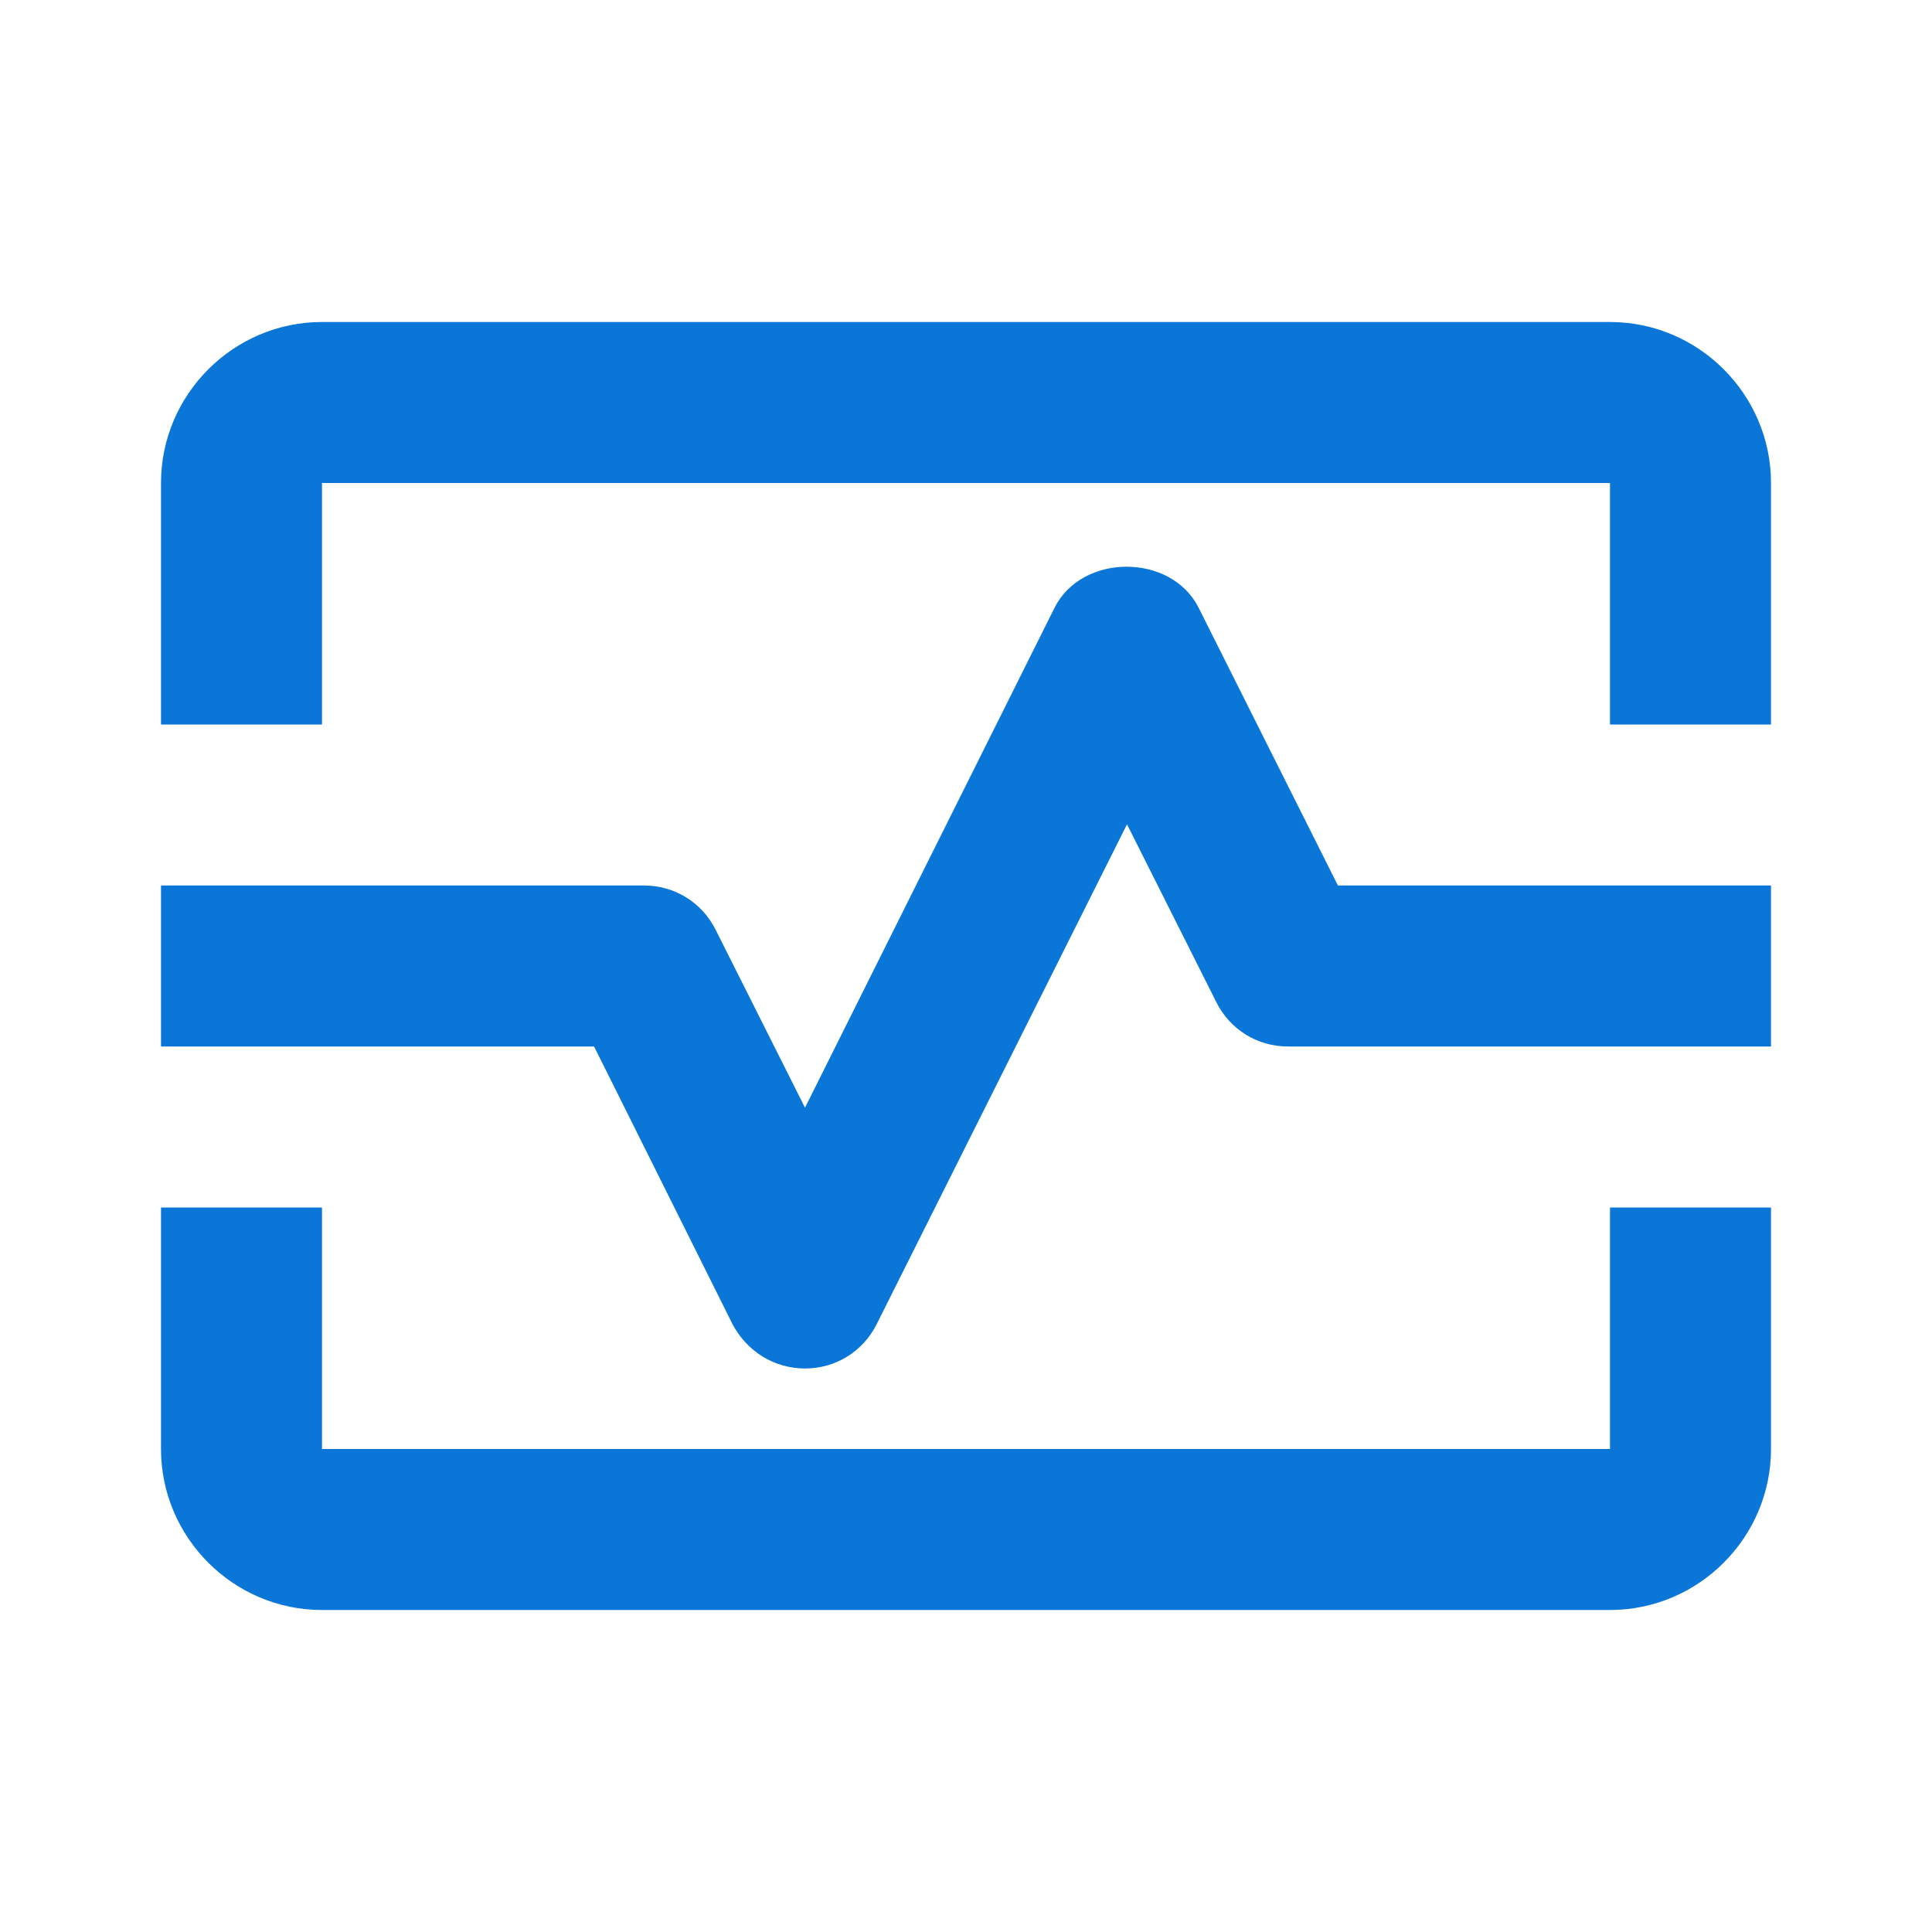
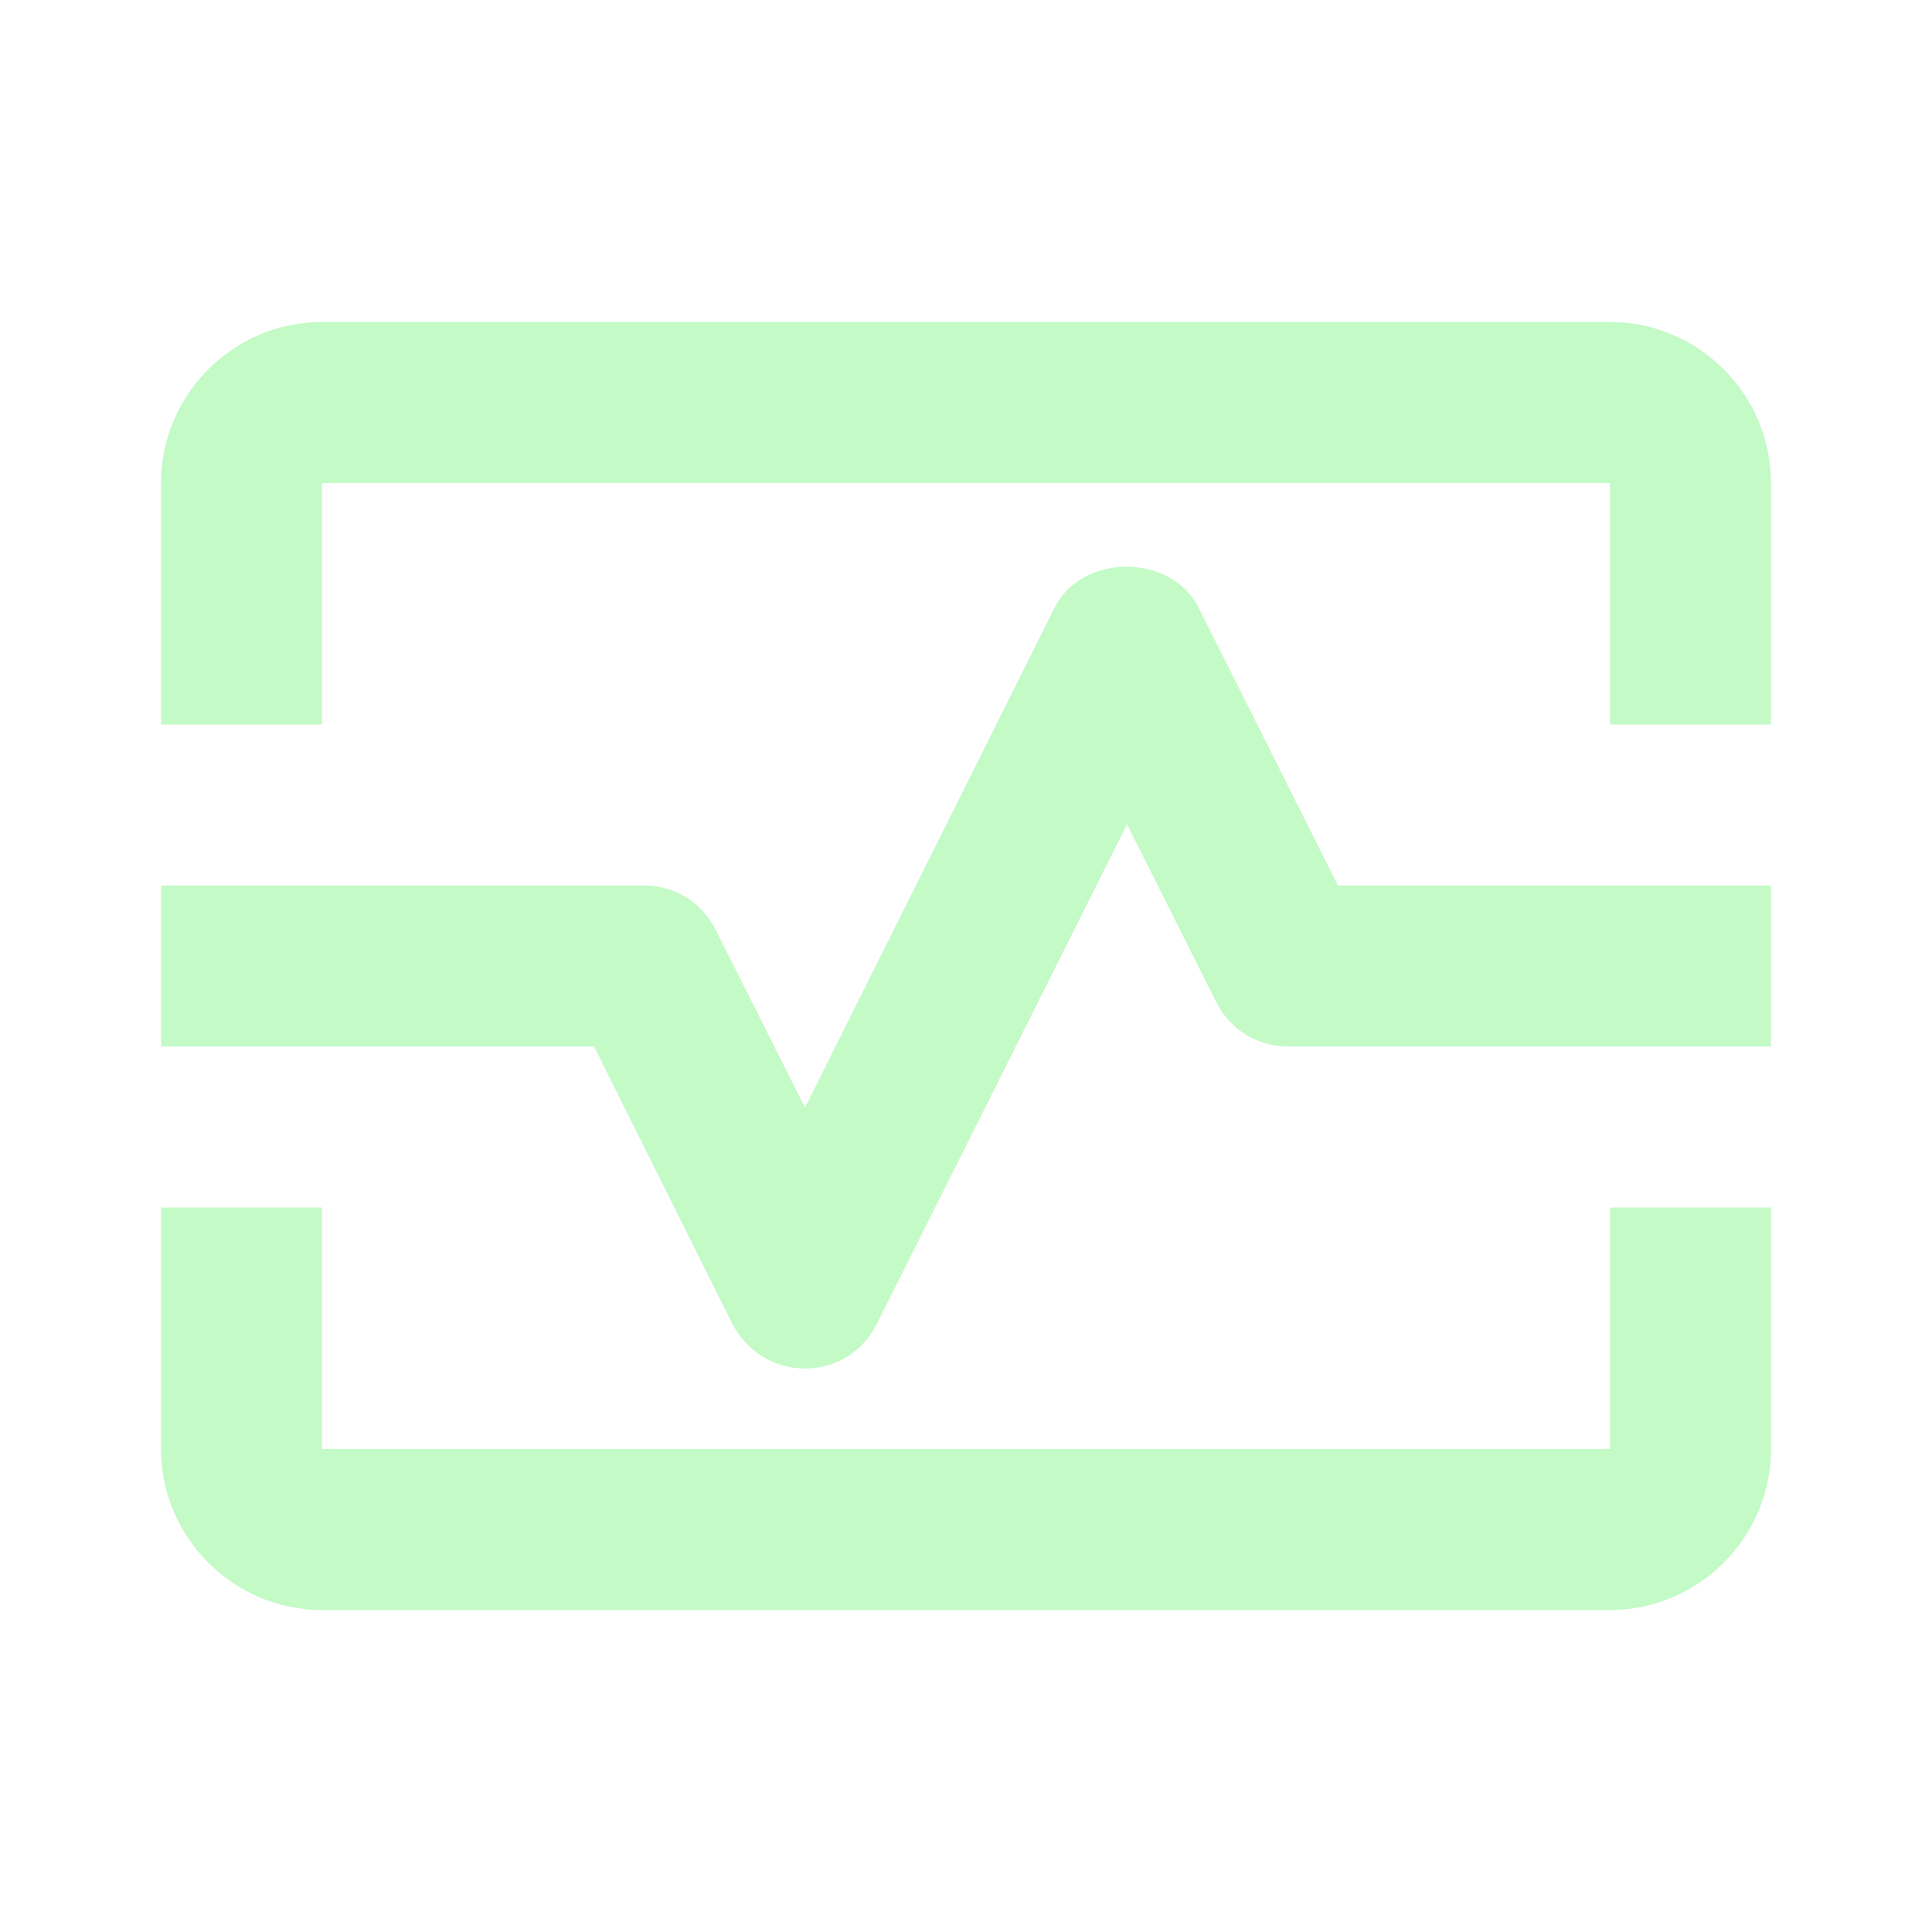
- <svg xmlns="http://www.w3.org/2000/svg" enable-background="new 0 0 24 24" height="24px" viewBox="0 0 24 24" width="24px" fill="#0A76D8">
+ <svg xmlns="http://www.w3.org/2000/svg" enable-background="new 0 0 24 24" height="24px" viewBox="0 0 24 24" width="24px" fill="#39f0424d">
  <g>
    <rect fill="none" height="24" width="24" />
  </g>
  <g>
    <g>
      <path d="M20,4H4C2.9,4,2,4.9,2,6v3h2V6h16v3h2V6C22,4.9,21.1,4,20,4z" />
      <path d="M20,18H4v-3H2v3c0,1.1,0.9,2,2,2h16c1.1,0,2-0.9,2-2v-3h-2V18z" />
      <path d="M14.89,7.55c-0.34-0.68-1.45-0.68-1.79,0L10,13.76l-1.11-2.21C8.72,11.21,8.38,11,8,11H2v2h5.38l1.72,3.45 C9.28,16.79,9.62,17,10,17s0.72-0.21,0.89-0.55L14,10.24l1.11,2.21C15.28,12.79,15.62,13,16,13h6v-2h-5.38L14.89,7.55z" />
    </g>
  </g>
</svg>
